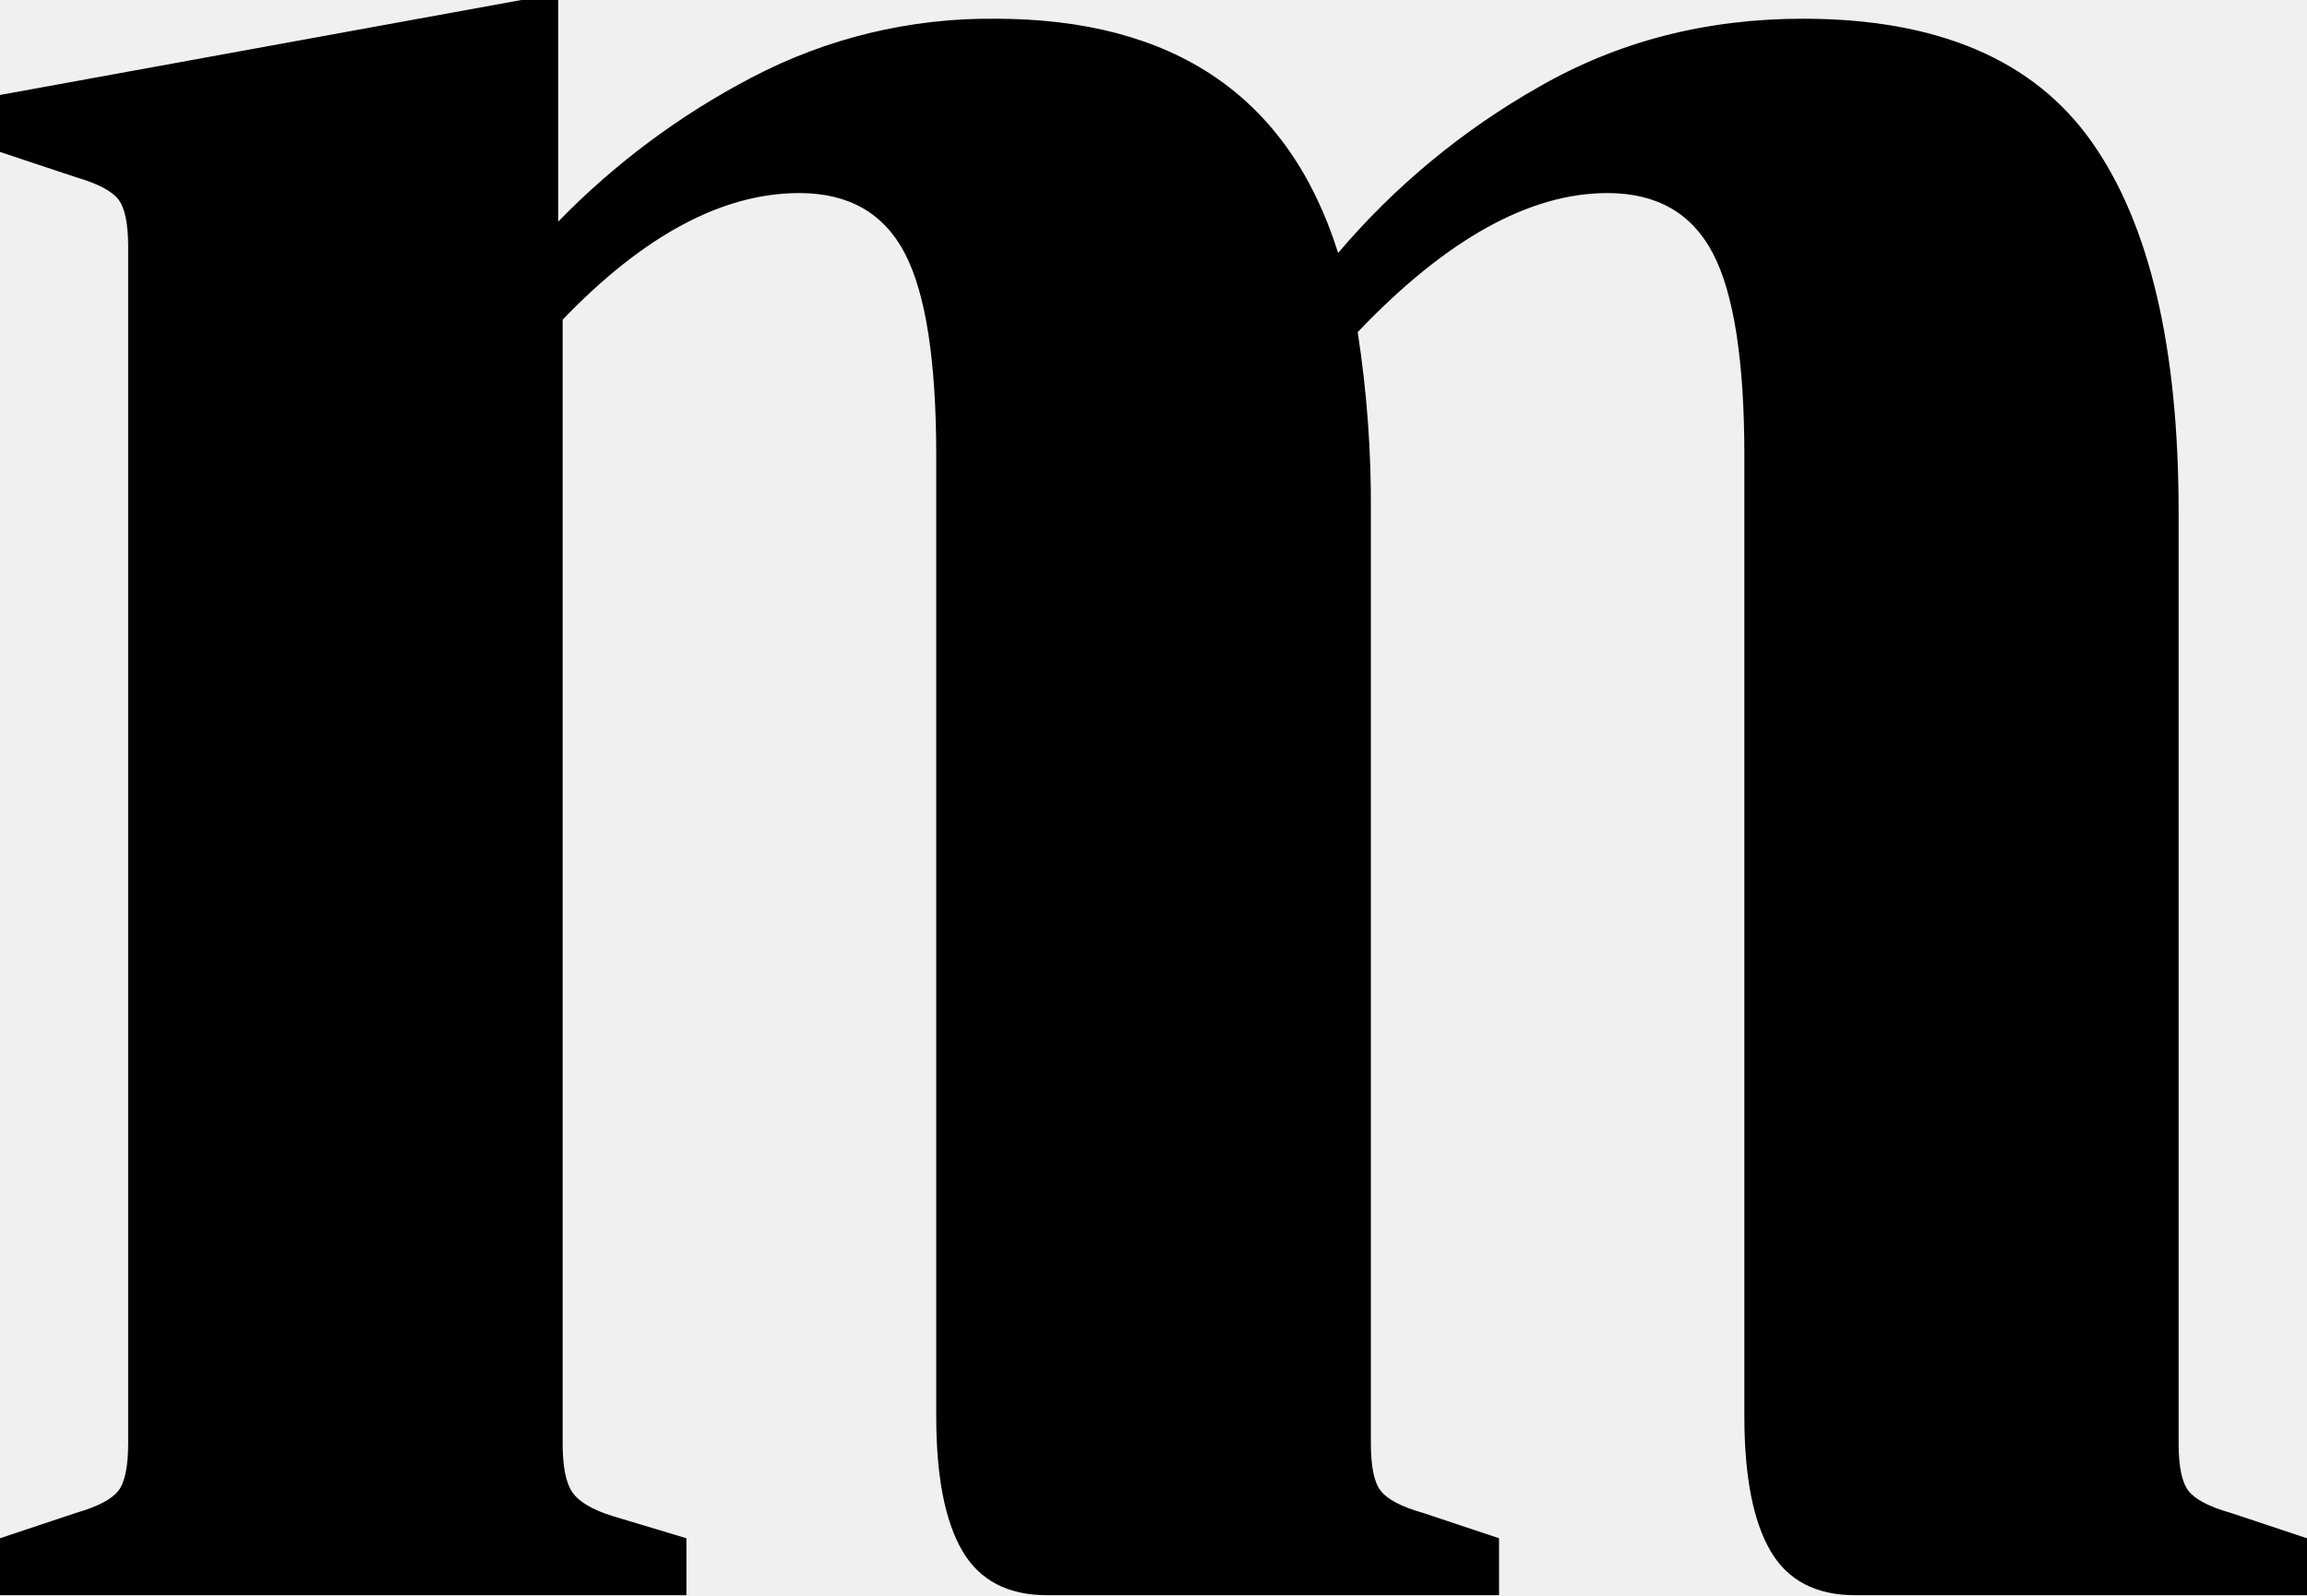
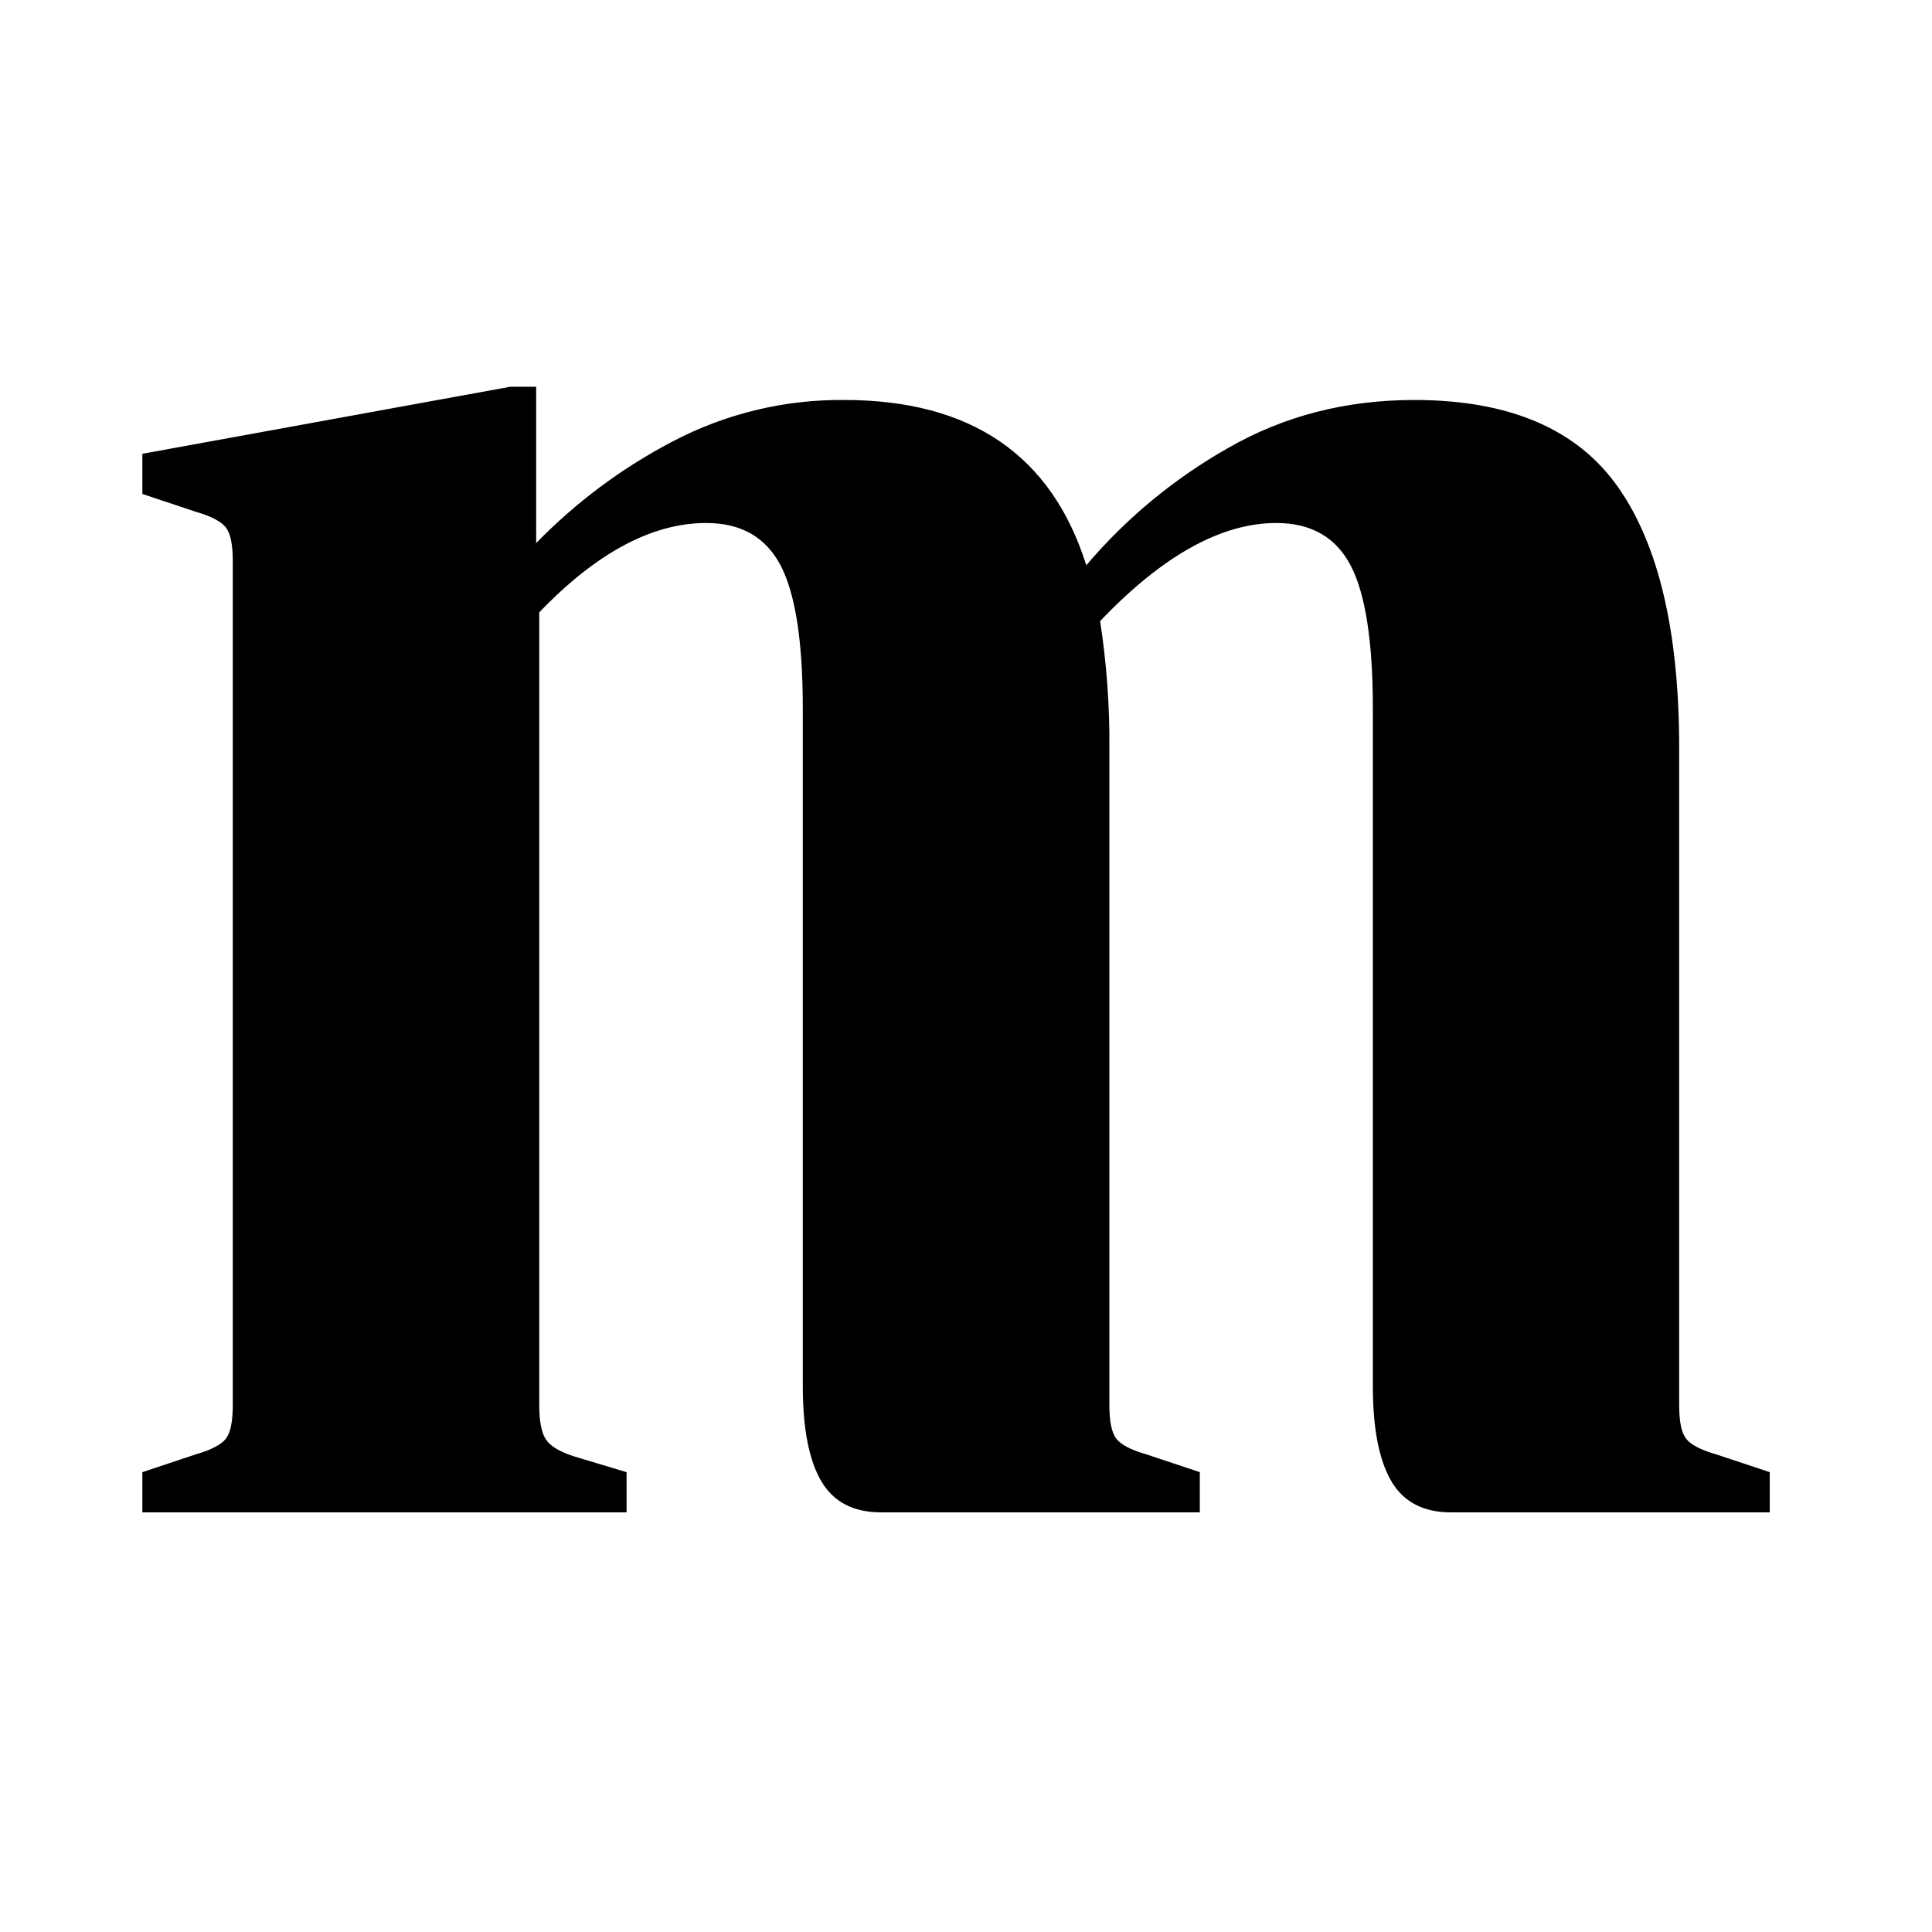
- <svg xmlns="http://www.w3.org/2000/svg" id="Layer_1" data-name="Layer 1" viewBox="0 0 431.27 298.29">
-   <path d="M178.24,117a95.75,95.75,0,0,1,45.48-11q50.36,0,64.16,43.8a139.1,139.1,0,0,1,37.57-31.07q22.13-12.73,49.34-12.73,37.77,0,54,23.08T445,198.38v174c0,4.35.61,7.3,1.83,8.88s3.86,3,7.92,4.14L469,390.14v10.65H384.53q-11,0-15.83-8.29t-4.88-24.86V187.73q0-26.64-5.89-37.88T338.24,138.6q-21.93,0-46.7,26A210,210,0,0,1,294,198.38v174c0,4.35.61,7.3,1.83,8.88s3.86,3,7.92,4.14l14.21,4.74v10.65H233.47q-11,0-15.84-8.29t-4.88-24.86V187.73q0-26.64-5.88-37.88t-19.7-11.25q-21.53,0-44.26,23.68v210.1c0,4.35.6,7.4,1.82,9.17s3.72,3.26,7.52,4.44l13.8,4.15v10.65H37.73V390.14l14.21-4.74q6.09-1.77,7.92-4.14c1.22-1.58,1.83-4.53,1.83-8.88V148.67q0-6.51-1.83-8.88t-7.92-4.15l-14.21-4.73V120.26l97.46-17.76h6.9v41.43A142.53,142.53,0,0,1,178.24,117Z" transform="translate(-37.73 -102.5)" />
+ <svg xmlns="http://www.w3.org/2000/svg" viewBox="0 0 512 512">
+   <style>
+     path { fill: #000; }
+     rect { fill: #fff; }
+     @media (prefers-color-scheme: dark) {
+       path { fill: #fff; }
+       rect { fill: #000; }
+     }
+   </style>
+   <rect width="512" height="512" />
+   <path d="M178.24,117a95.75,95.75,0,0,1,45.48-11q50.36,0,64.16,43.8a139.1,139.1,0,0,1,37.57-31.07q22.13-12.73,49.34-12.73,37.77,0,54,23.08T445,198.38v174c0,4.35.61,7.3,1.83,8.88s3.86,3,7.92,4.14L469,390.14v10.65H384.53q-11,0-15.83-8.29t-4.88-24.86V187.73q0-26.64-5.89-37.88T338.24,138.6q-21.93,0-46.7,26A210,210,0,0,1,294,198.38v174c0,4.35.61,7.3,1.83,8.88s3.86,3,7.92,4.14l14.21,4.74v10.65H233.47q-11,0-15.84-8.29t-4.88-24.86V187.73q0-26.64-5.88-37.88t-19.7-11.25q-21.53,0-44.26,23.68v210.1c0,4.35.6,7.4,1.82,9.17s3.72,3.26,7.52,4.44l13.8,4.15v10.65H37.73V390.14l14.21-4.74q6.09-1.77,7.92-4.14c1.22-1.58,1.83-4.53,1.83-8.88V148.67q0-6.51-1.83-8.88t-7.92-4.15l-14.21-4.73V120.26l97.46-17.76h6.9v41.43A142.53,142.53,0,0,1,178.24,117Z" />
</svg>
